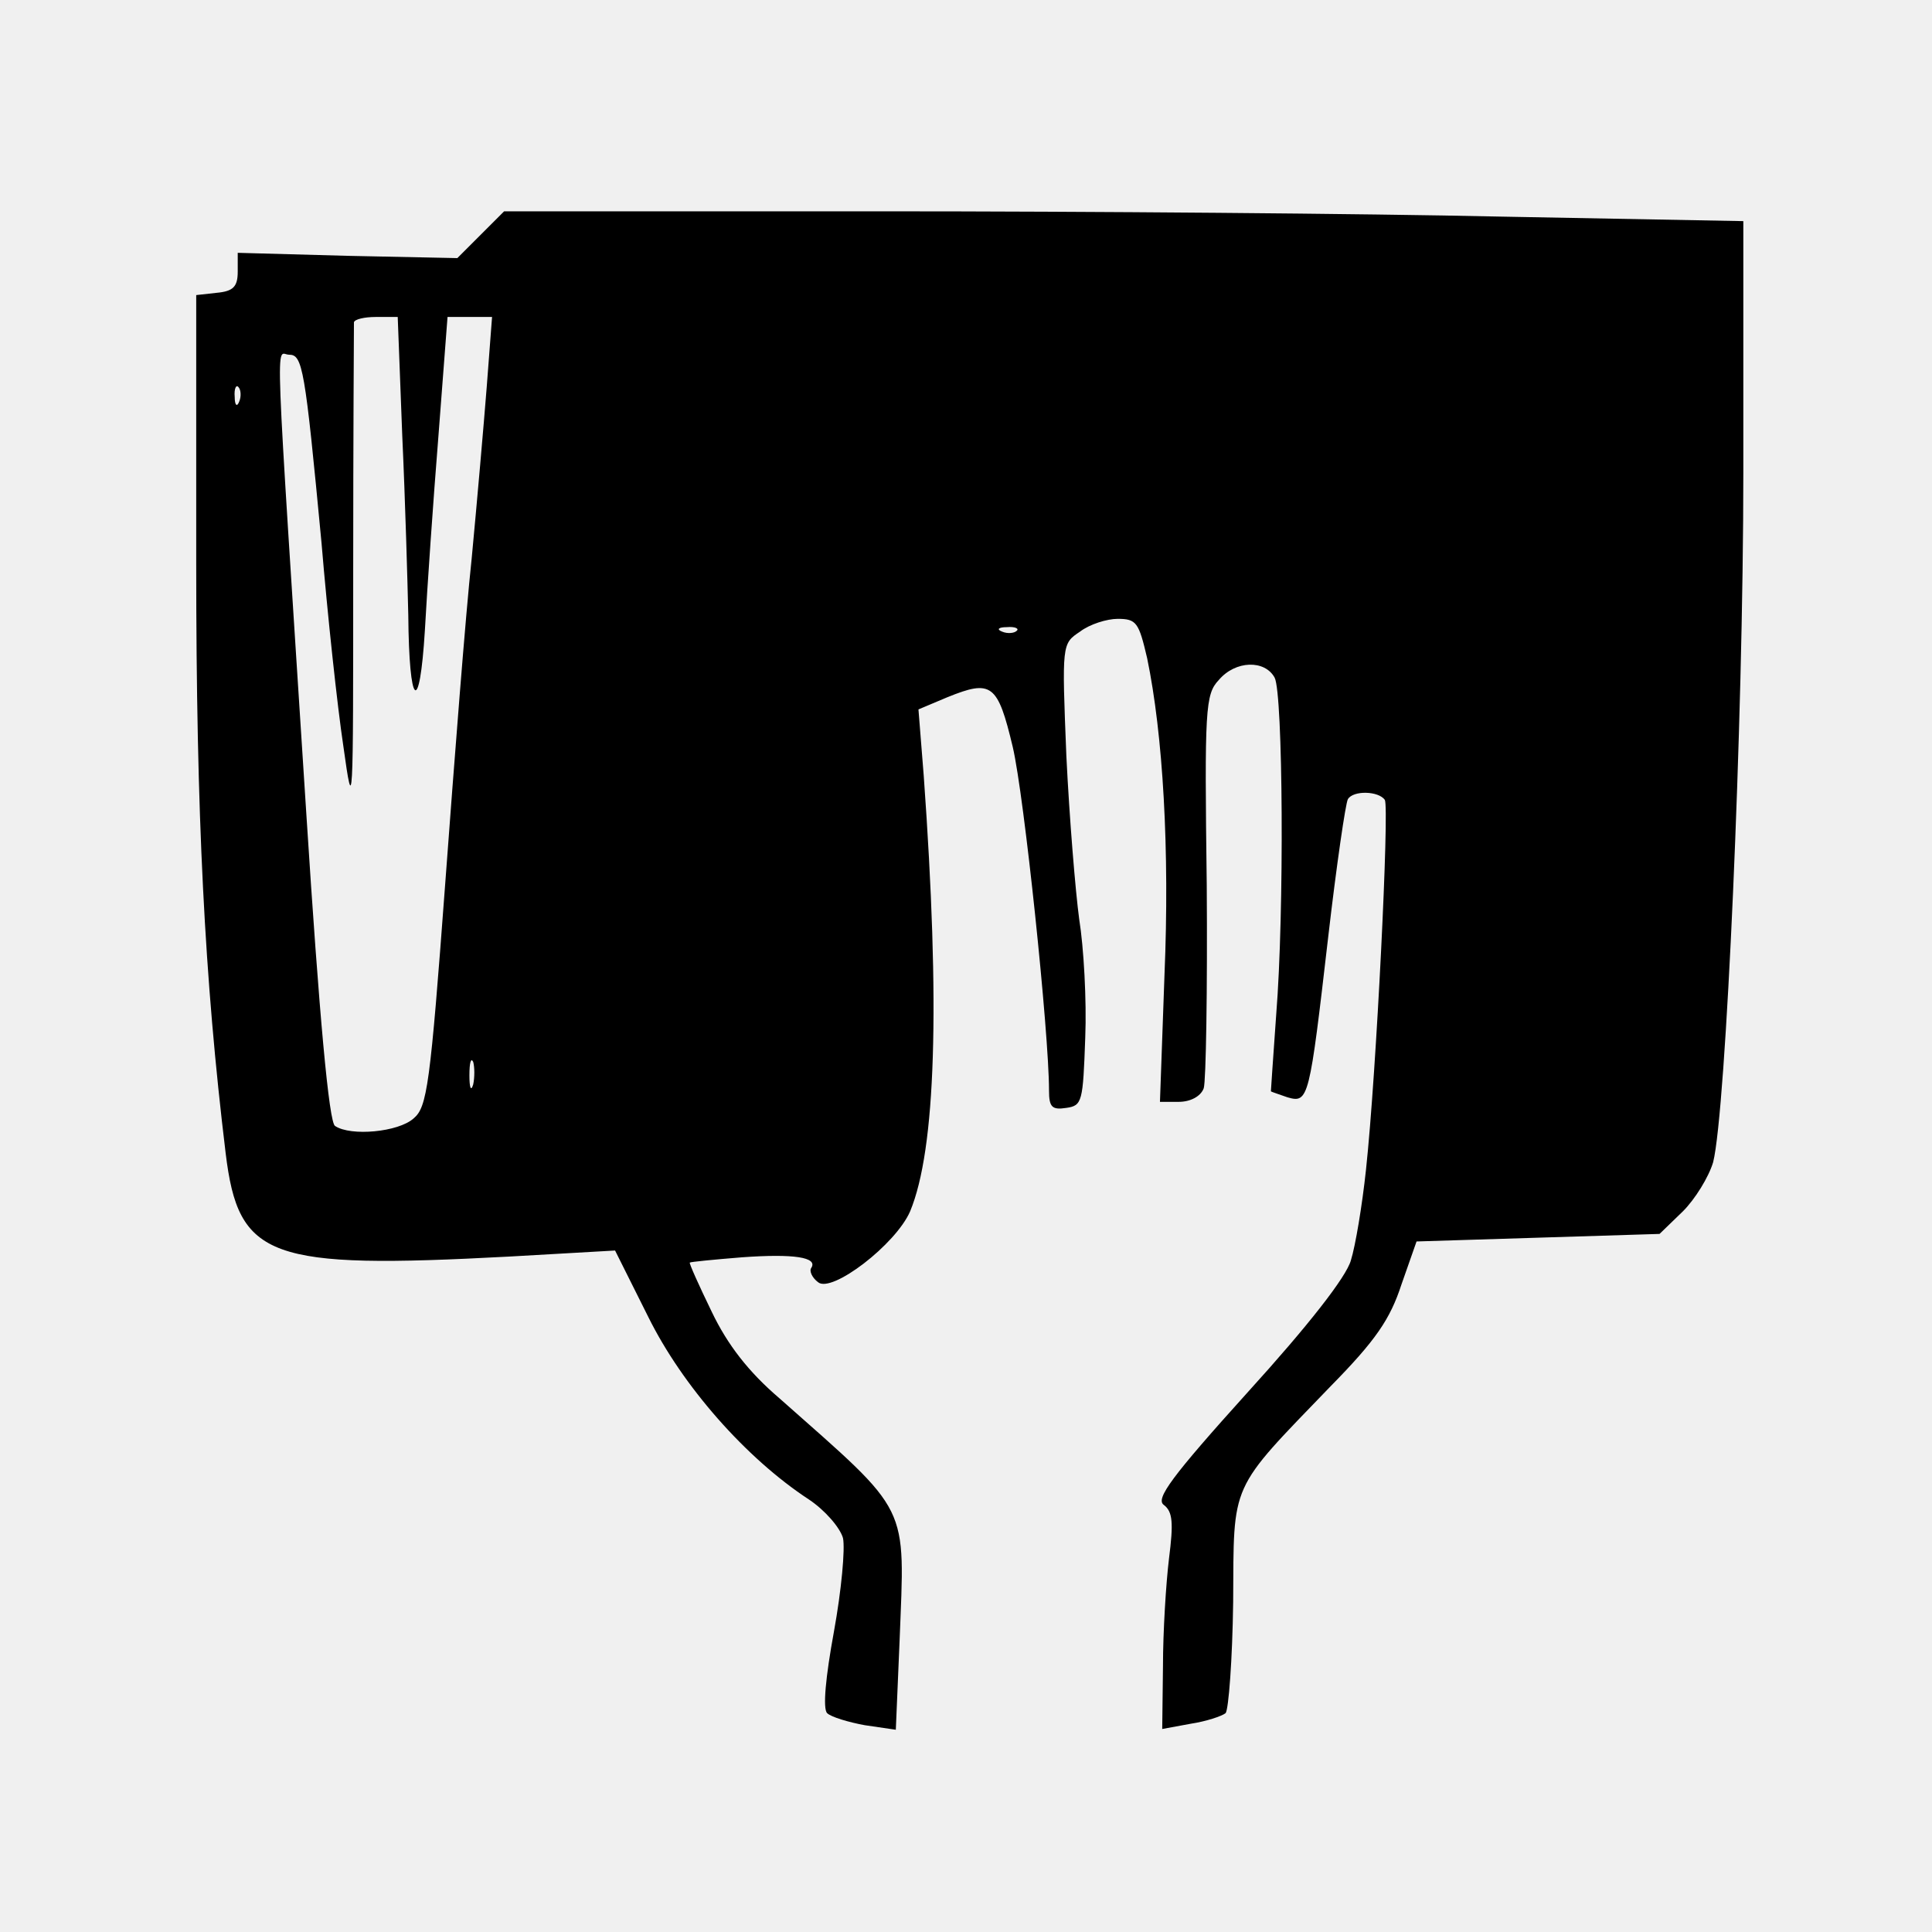
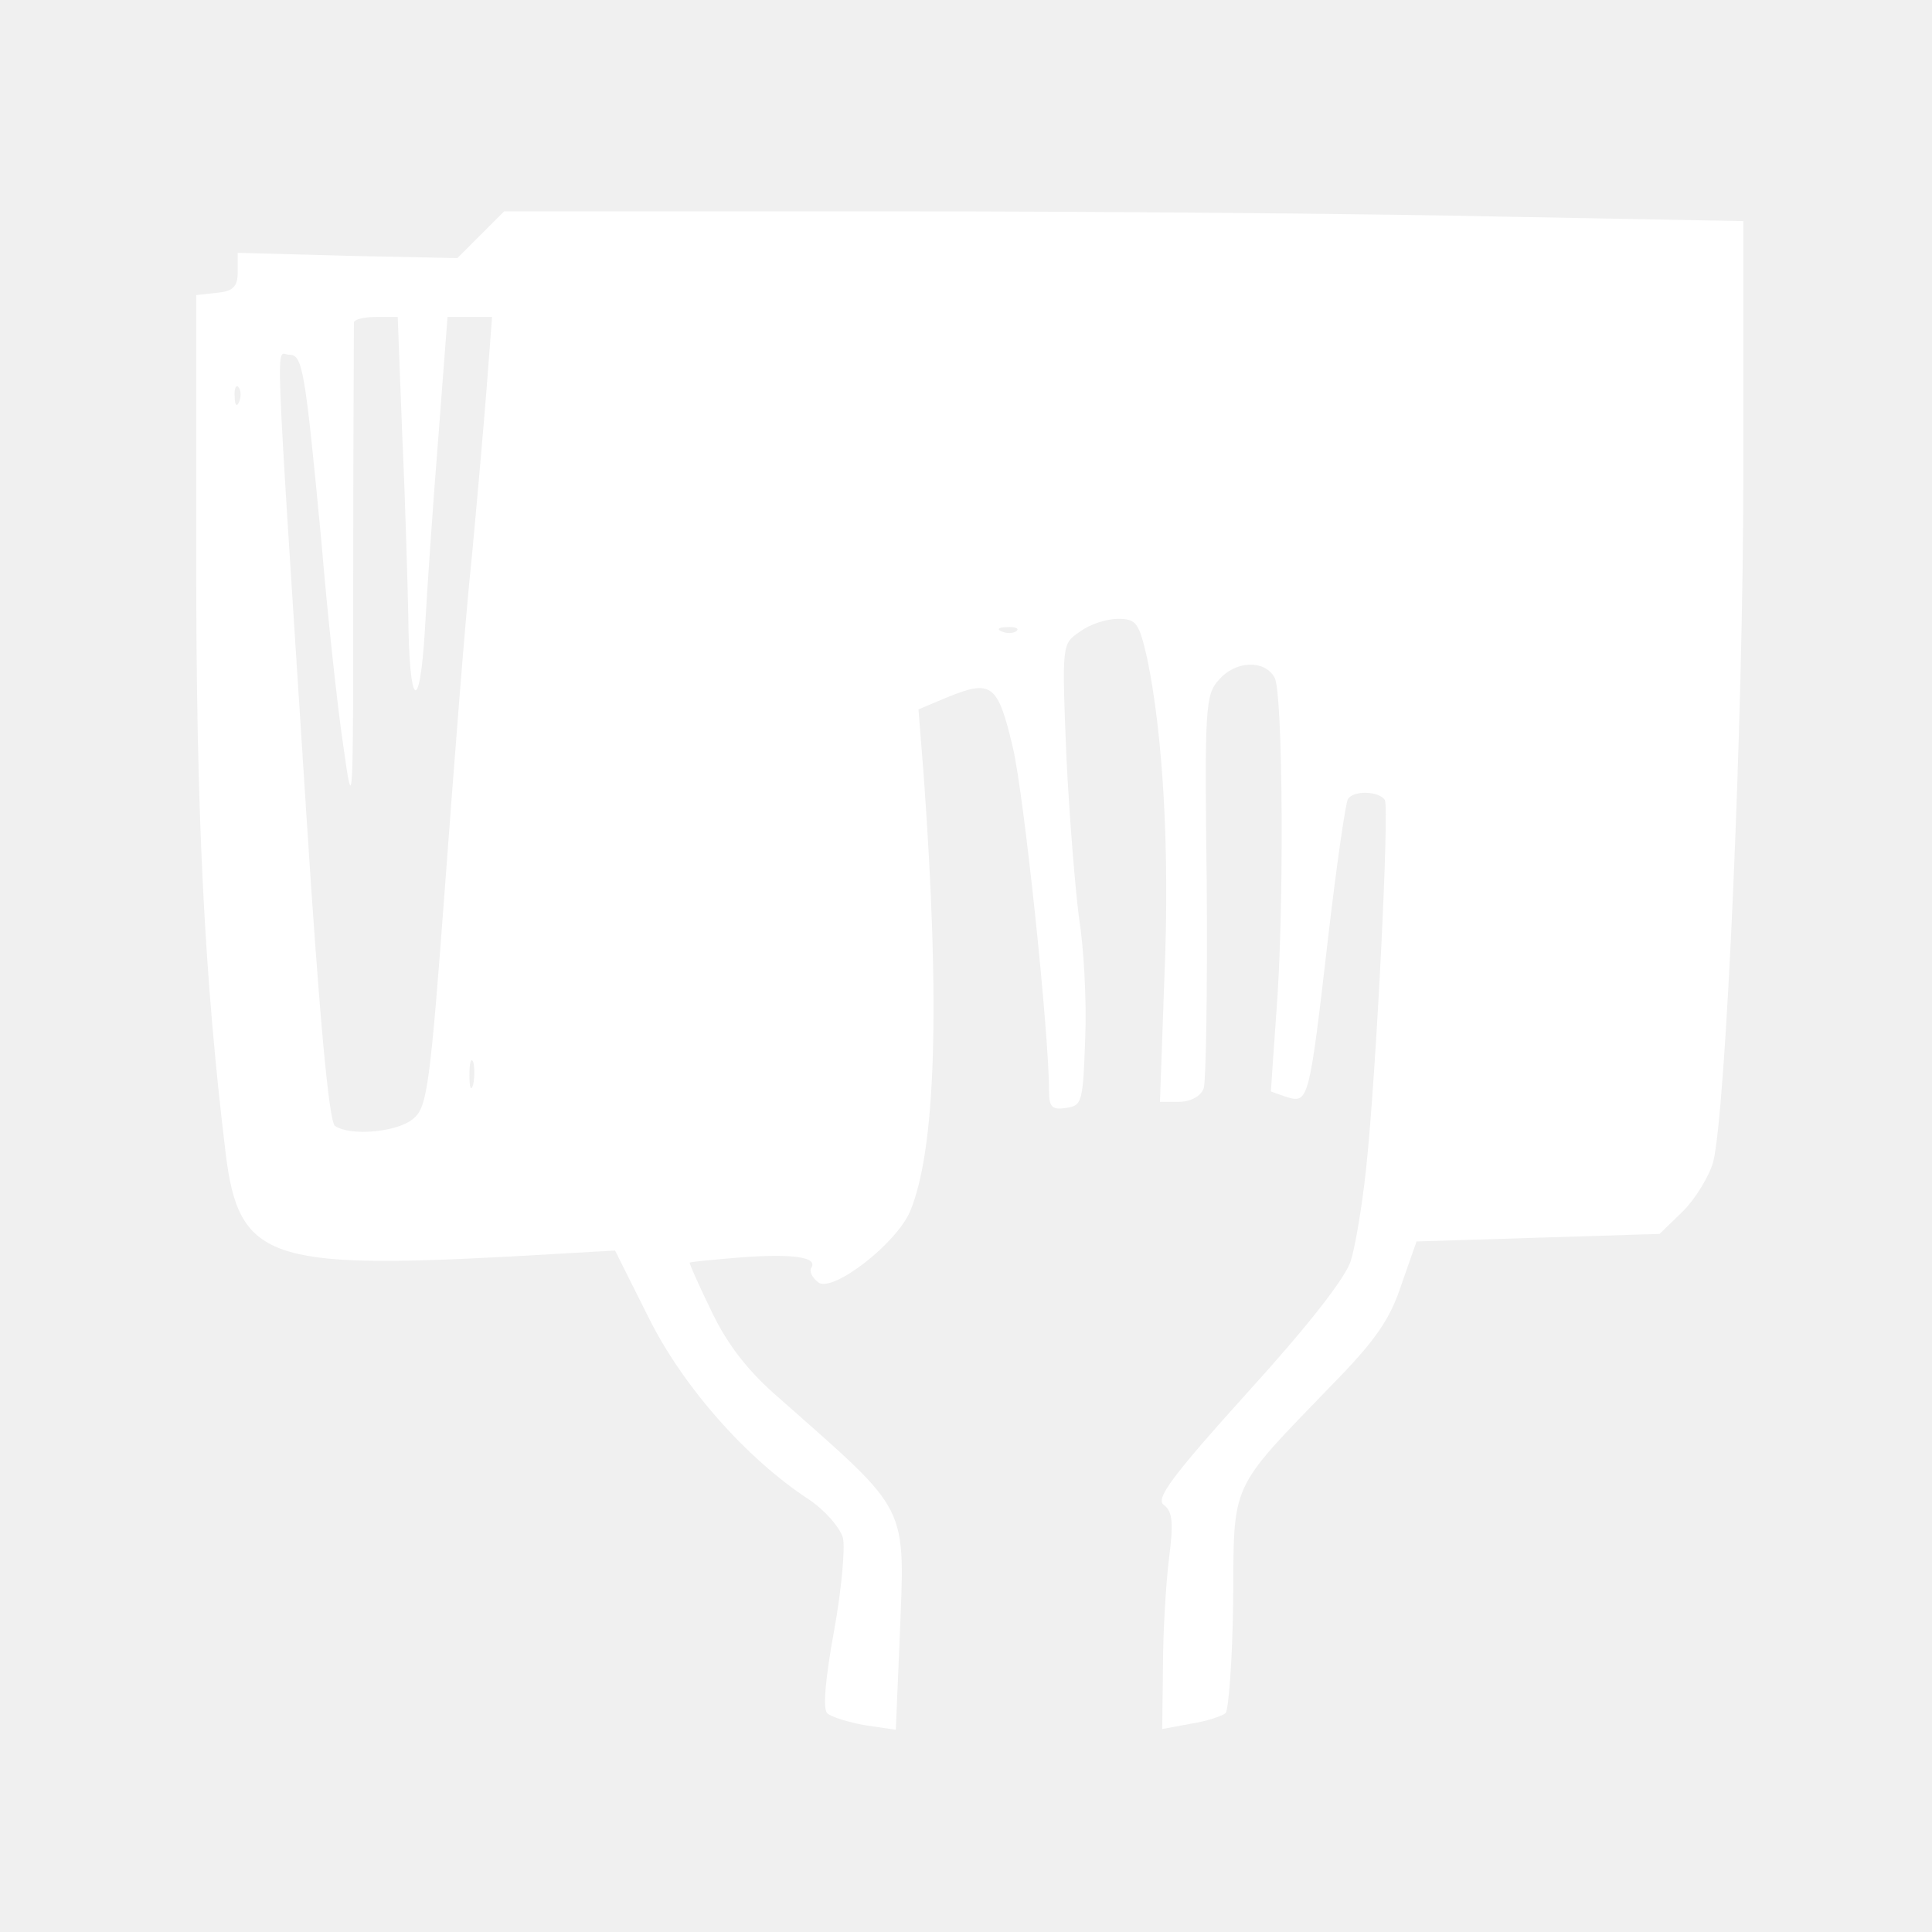
<svg xmlns="http://www.w3.org/2000/svg" version="1.0" width="256pt" height="256pt" viewBox="0 0 256 256" preserveAspectRatio="xMidYMid meet">
-   <g transform="translate(0,256) scale(0.1,-0.1)" fill="currentColor" stroke="none">
+   <g transform="translate(0,256) scale(0.1,-0.1)" fill="#fff" stroke="none">
    <path d="M637 2249 l-31 -31 -145 3 -146 4 0 -25 c0 -20 -6 -26 -28 -28 l-27 -3 0 -356 c0 -334 11 -550 39 -781 17 -140 57 -154 376 -137 l140 8 44 -88 c45 -91 129 -187 213 -242 21 -14 41 -37 45 -51 3 -14 -2 -69 -12 -124 -11 -60 -15 -102 -9 -108 5 -5 28 -12 50 -16 l41 -6 5 118 c7 184 16 166 -159 321 -41 35 -69 71 -90 115 -17 35 -30 64 -29 65 1 1 32 4 69 7 69 5 101 0 92 -14 -3 -4 1 -13 9 -19 18 -15 103 50 122 94 34 82 40 272 18 577 l-7 88 38 16 c59 24 67 18 87 -66 15 -64 48 -378 48 -455 0 -22 4 -26 23 -23 21 3 22 8 25 93 2 49 -2 120 -8 157 -5 37 -13 134 -17 216 -6 149 -6 149 18 165 13 10 36 17 50 17 25 0 28 -5 39 -52 21 -101 30 -254 23 -420 l-6 -168 25 0 c15 0 29 7 33 18 3 9 5 130 4 269 -3 234 -2 253 16 272 22 26 61 27 74 3 11 -21 13 -310 2 -447 -4 -55 -7 -101 -7 -101 1 -1 11 -4 22 -8 28 -8 29 -3 54 213 11 95 23 177 26 182 7 12 41 11 49 -1 6 -10 -11 -360 -25 -490 -5 -47 -14 -101 -20 -120 -6 -22 -57 -87 -136 -174 -102 -113 -123 -142 -112 -150 12 -9 13 -24 7 -71 -4 -33 -8 -97 -8 -143 l-1 -83 38 7 c20 3 41 10 46 14 4 5 9 71 10 147 1 161 -6 146 129 286 60 61 79 89 94 135 l20 57 161 5 161 5 31 30 c16 16 34 45 40 65 17 67 40 582 40 914 l0 333 -322 6 c-178 4 -547 7 -821 7 l-499 0 -31 -31z m-104 -266 c4 -87 7 -194 8 -238 1 -123 15 -135 22 -20 3 55 11 171 18 258 l12 157 30 0 29 0 -7 -92 c-4 -51 -13 -154 -20 -228 -8 -74 -23 -268 -35 -430 -20 -269 -24 -297 -42 -312 -20 -18 -83 -24 -104 -10 -8 4 -21 146 -38 412 -43 669 -41 610 -23 610 18 0 21 -17 43 -249 8 -96 21 -217 29 -270 13 -93 13 -85 13 229 0 179 1 328 1 333 1 4 14 7 29 7 l29 0 6 -157z m-216 45 c-3 -8 -6 -5 -6 6 -1 11 2 17 5 13 3 -3 4 -12 1 -19z m1030 -304 c-3 -3 -12 -4 -19 -1 -8 3 -5 6 6 6 11 1 17 -2 13 -5z m-720 -601 c-3 -10 -5 -4 -5 12 0 17 2 24 5 18 2 -7 2 -21 0 -30z" />
  </g>
</svg>
